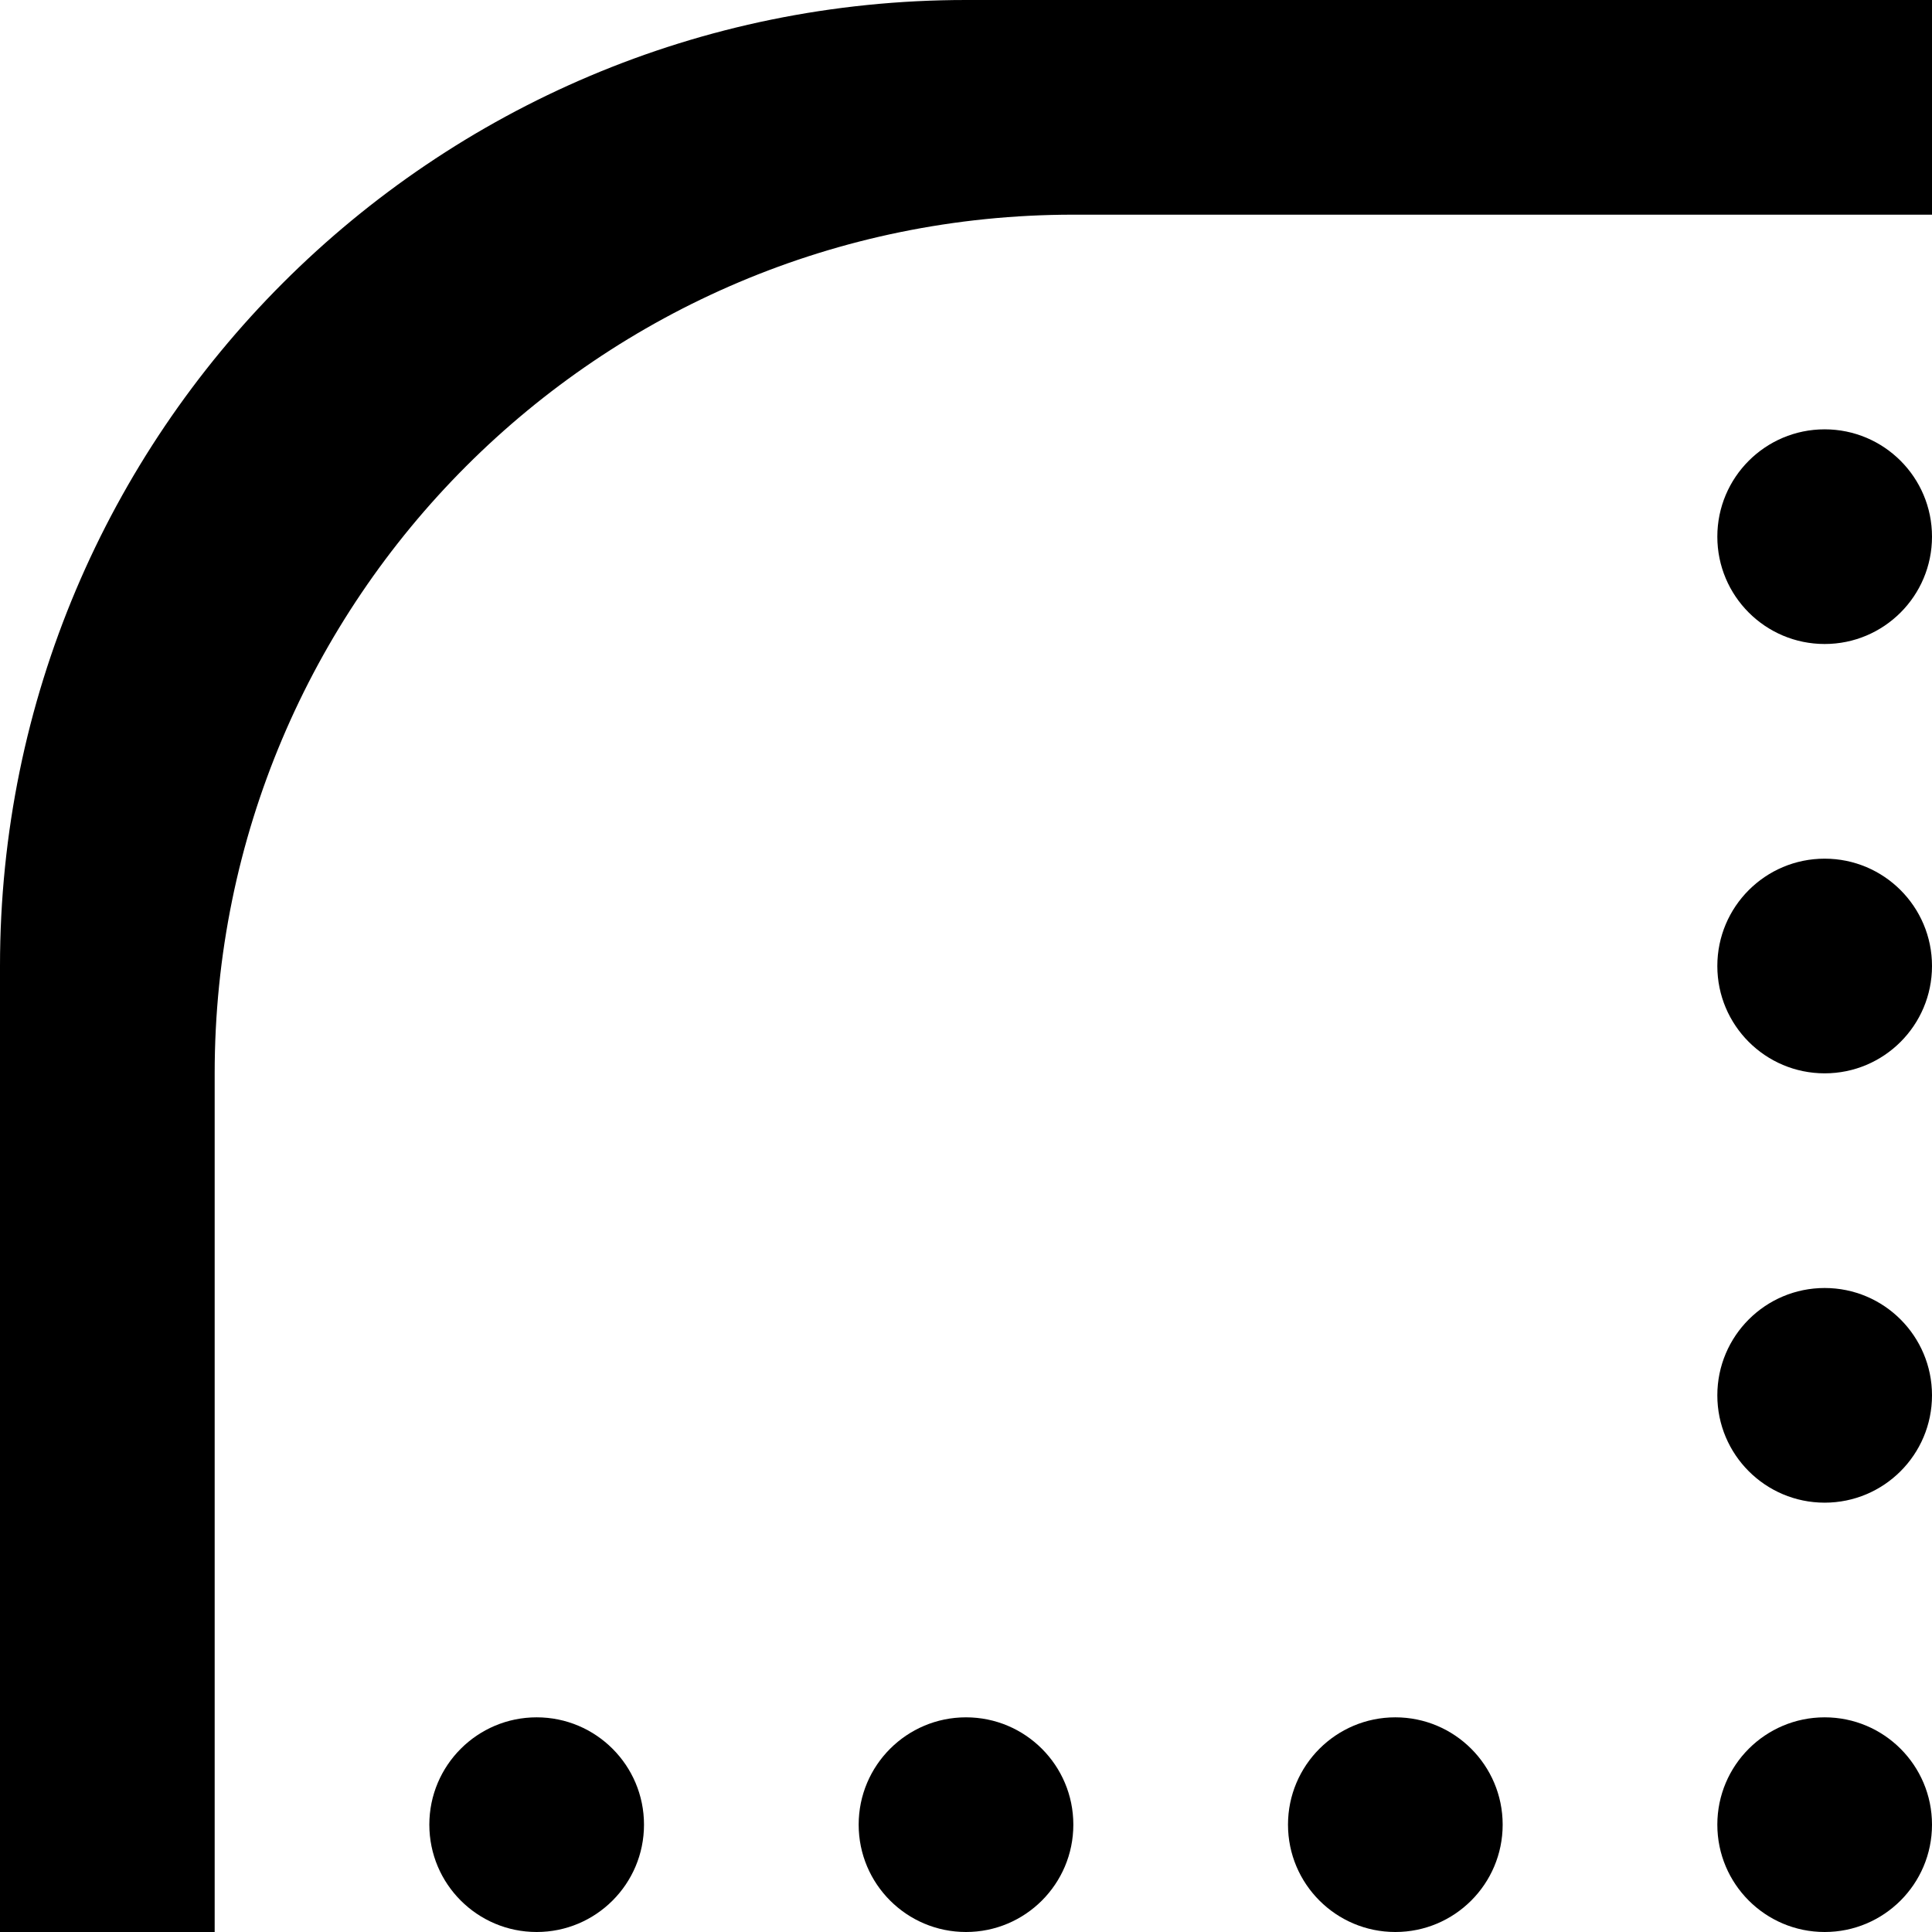
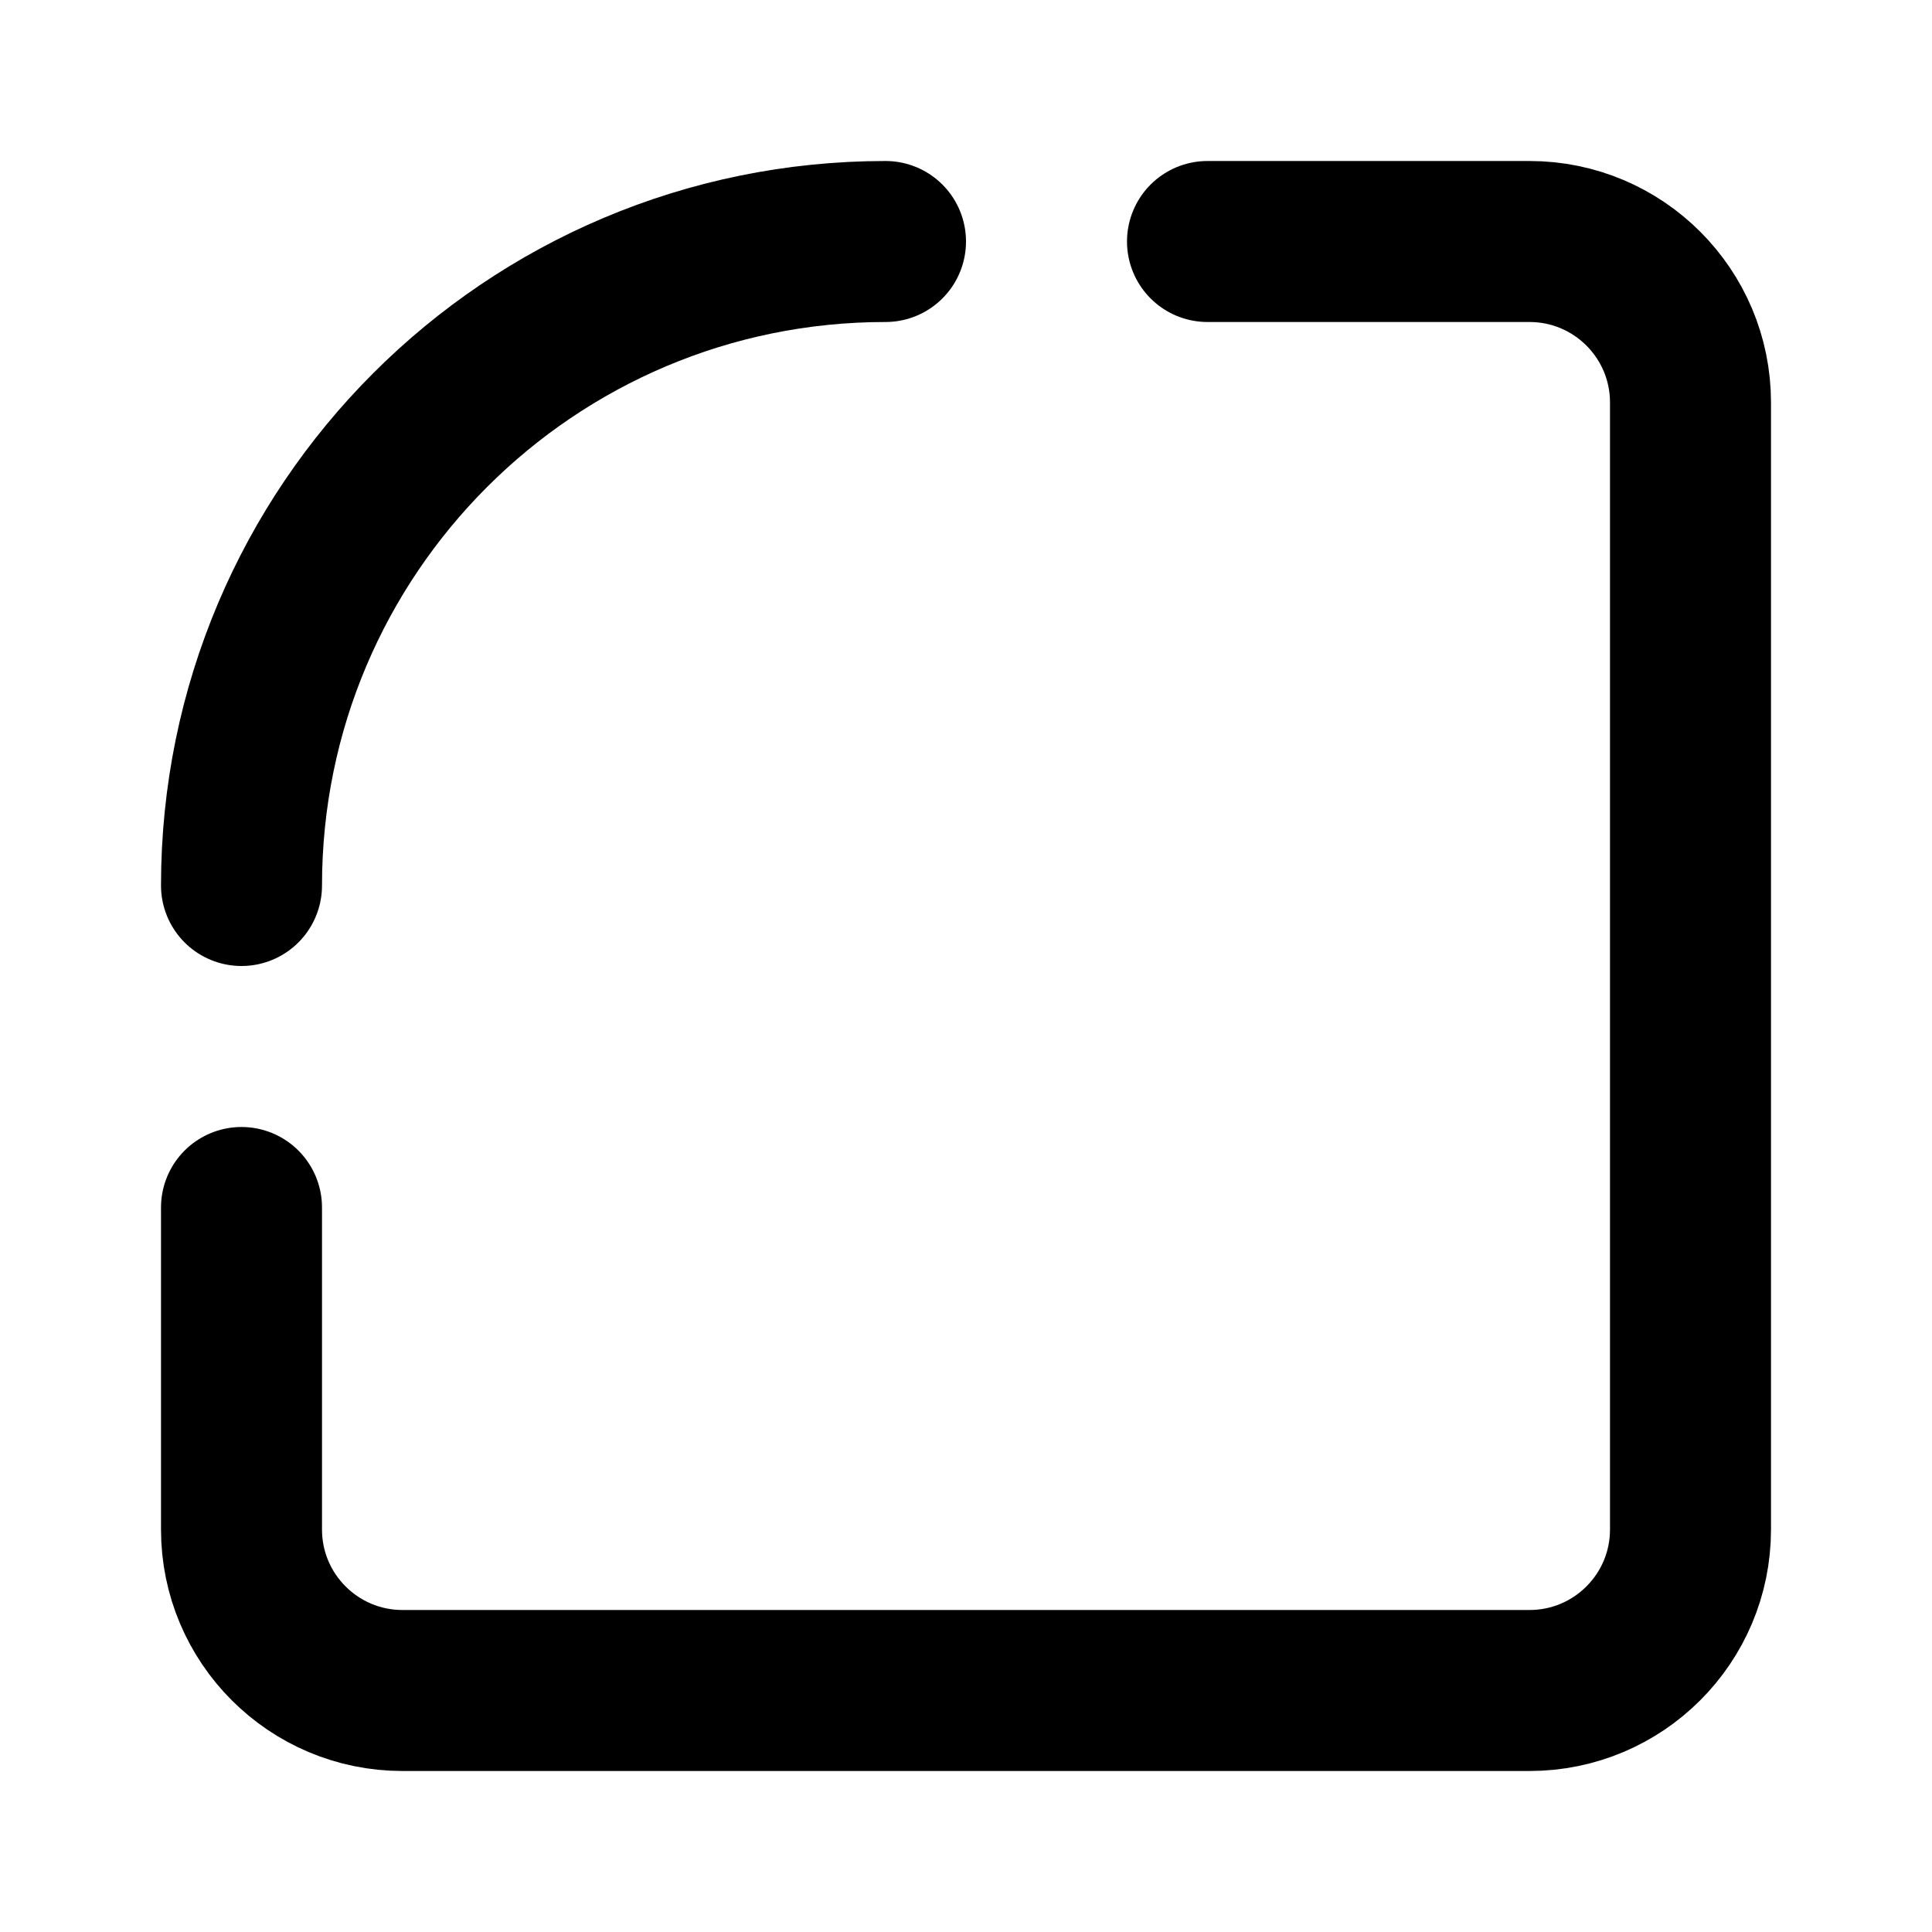
- <svg xmlns="http://www.w3.org/2000/svg" version="1.1" id="Capa_1" x="0px" y="0px" viewBox="0 0 384 384" style="enable-background:new 0 0 384 384;" xml:space="preserve">
-   <defs id="defs24" />
-   <g id="g9">
-     <g id="g8">
-       <g id="g7">
-         <rect x="85.333" y="341.333" width="42.667" height="42.667" id="rect1" rx="25" />
-         <rect x="256" y="341.333" width="42.667" height="42.667" id="rect2" rx="25" />
-         <rect x="341.333" y="341.333" width="42.667" height="42.667" id="rect3" rx="25" />
-         <rect x="170.667" y="341.333" width="42.667" height="42.667" id="rect4" rx="25" />
-         <rect x="341.333" y="256" width="42.667" height="42.667" id="rect5" rx="25" />
-         <polygon points="42.667,42.667 384,42.667 384,0 0,0 0,384 42.667,384 " id="polygon5" style="display:none" />
-         <rect x="341.333" y="170.667" width="42.667" height="42.667" id="rect6" rx="25" />
-         <rect x="341.333" y="85.333" width="42.667" height="42.667" id="rect7" rx="25" />
-       </g>
-     </g>
-   </g>
-   <path id="path32" style="enable-background:new 0 0 384 384;fill:#000000" d="M 192 0 A 192 192 0 0 0 0 192 L 0 384 L 42.668 384 L 42.668 234.668 A 192 192 0 0 1 42.668 234.535 L 42.668 213.334 A 170.666 170.666 0 0 1 213.334 42.668 L 234.535 42.668 A 192 192 0 0 1 234.668 42.668 L 384 42.668 L 384 0 L 192 0 z " />
+ <svg xmlns="http://www.w3.org/2000/svg" width="24" height="24" viewBox="0 0 24 24" fill="none" stroke="currentColor" stroke-width="2" stroke-linecap="round" stroke-linejoin="round" class="lucide lucide-square-round-corner preview-icon" version="1.1" id="svg2">
+   <defs id="defs2" />
+   <path d="M 3,11 A 8,8 0 0 1 11,3" id="path1" />
+   <path d="m 3,15 v 4 a 2,2 0 0 0 2,2 h 14 a 2,2 0 0 0 2,-2 V 5 A 2,2 0 0 0 19,3 h -4" id="path2" />
</svg>
